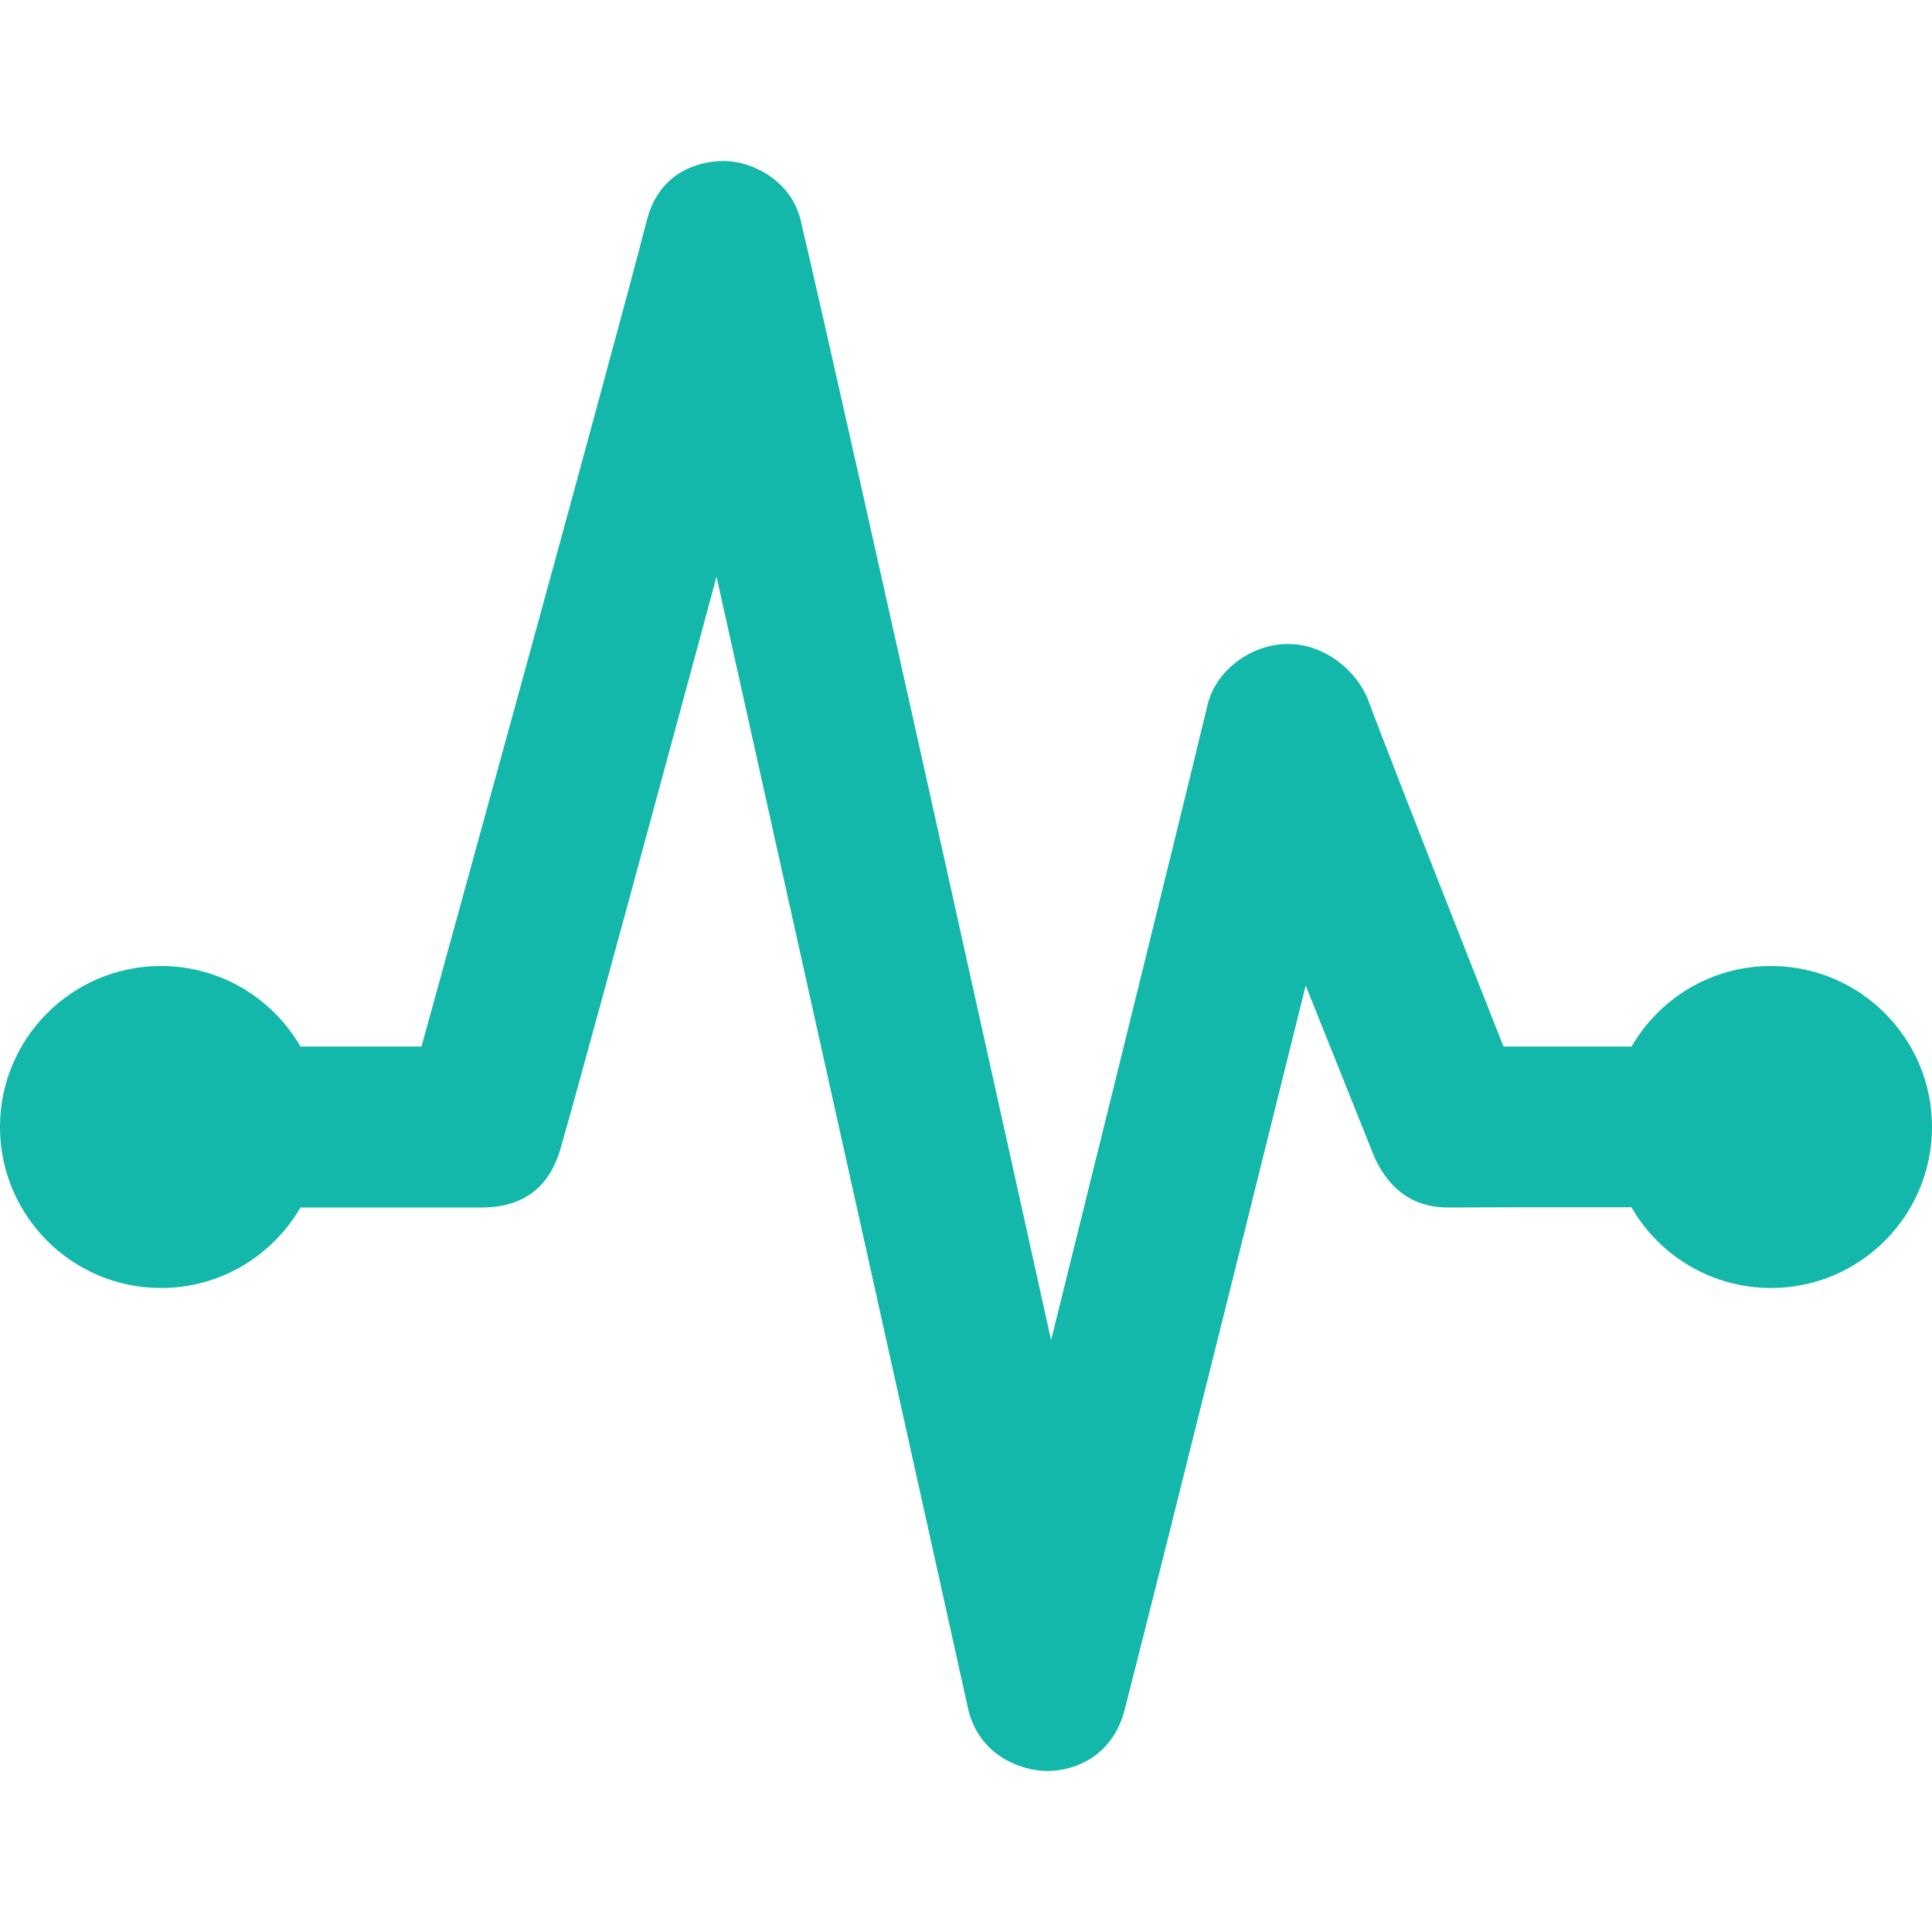
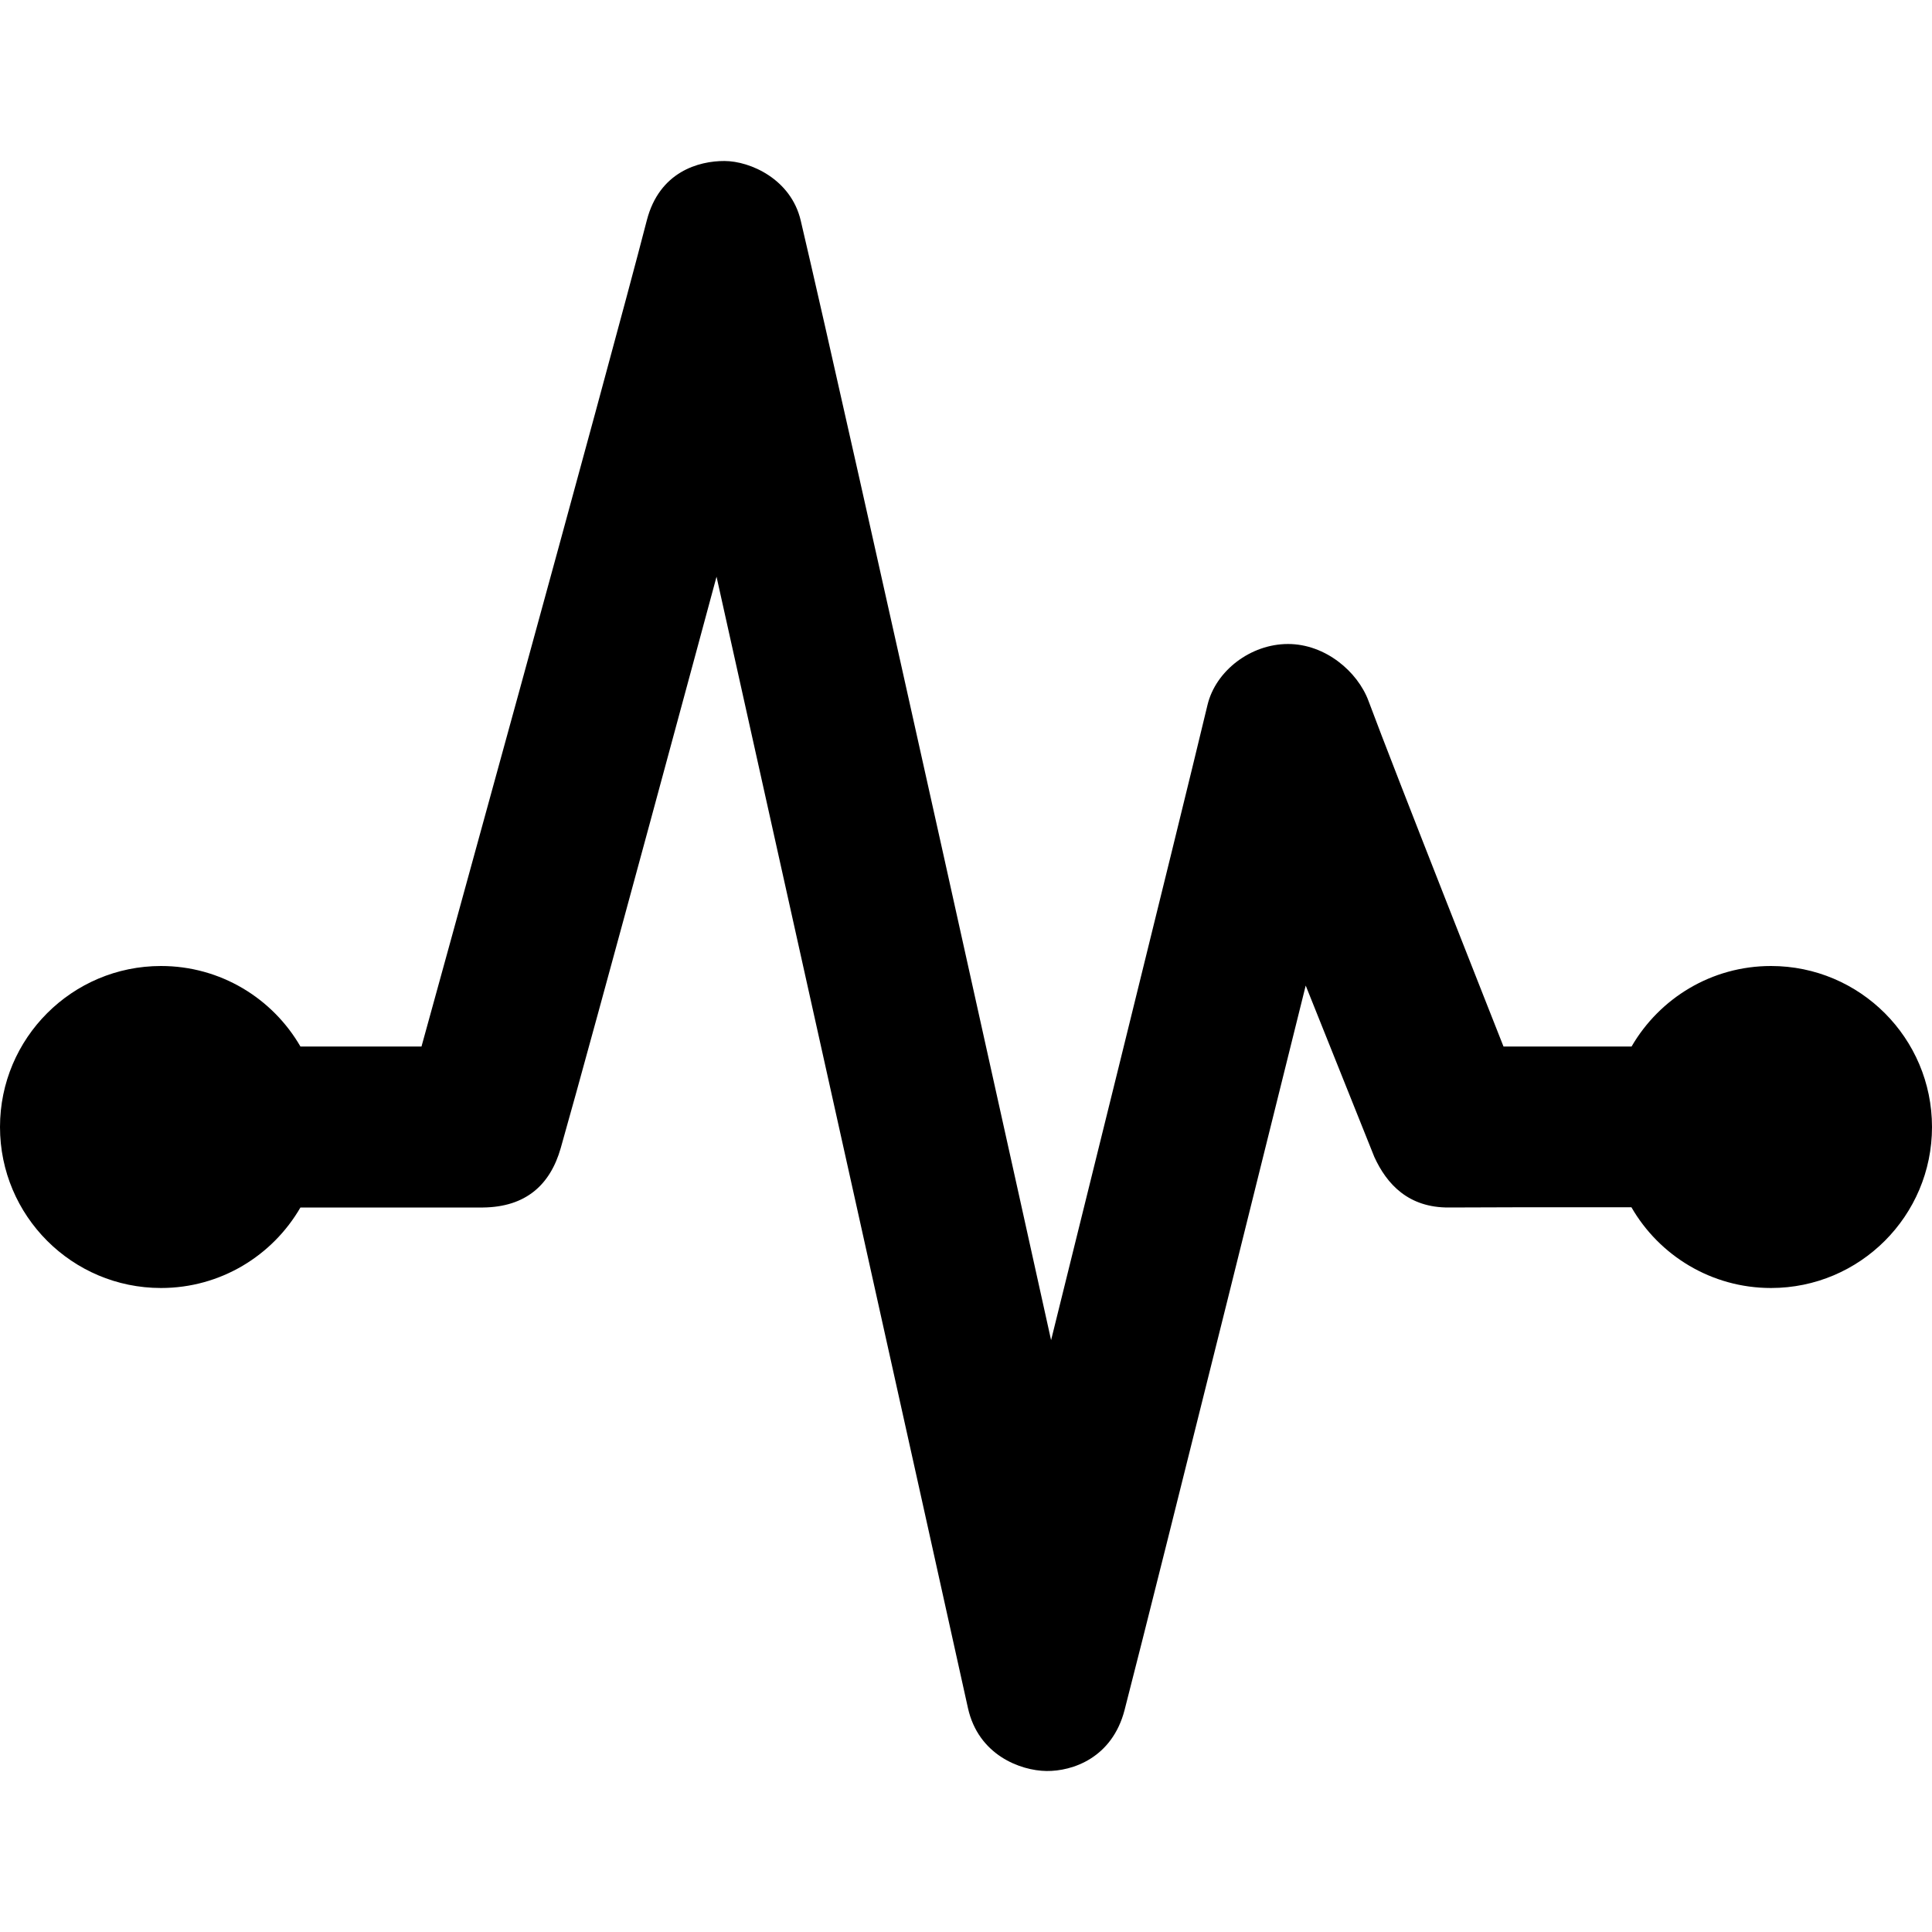
<svg xmlns="http://www.w3.org/2000/svg" enable-background="new 0 0 24 24" height="24" viewBox="0 0 24 24" width="24">
-   <path d="m3.732 13h1.504s2.32-8.403 2.799-10.263c.156-.605.646-.738.965-.737s.826.224.947.74c.581 2.466 3.11 13.908 3.11 13.908s1.597-6.441 1.943-7.891c.102-.425.536-.757 1-.757s.865.343 1 .707c.312.841 1.675 4.287 1.677 4.293h1.591c.347-.598.992-1 1.732-1 1.104 0 2 .896 2 2s-.896 2-2 2c-.741 0-1.389-.404-1.734-1.003-.938-.001-1.855 0-2.266.003-.503.004-.773-.289-.928-.629l-.852-2.128s-1.828 7.366-2.25 8.999c-.154.595-.646.762-.97.758s-.847-.198-.976-.783c-.549-2.486-2.081-9.369-3.123-14.053 0 0-1.555 5.764-1.936 7.1-.13.453-.431.73-.965.736h-2.268c-.346.598-.992 1-1.732 1-1.104 0-2-.896-2-2s.896-2 2-2c.74 0 1.386.402 1.732 1z" fill="#13b8aa" />
+   <path d="m3.732 13h1.504s2.32-8.403 2.799-10.263c.156-.605.646-.738.965-.737s.826.224.947.74c.581 2.466 3.11 13.908 3.11 13.908s1.597-6.441 1.943-7.891c.102-.425.536-.757 1-.757s.865.343 1 .707c.312.841 1.675 4.287 1.677 4.293h1.591c.347-.598.992-1 1.732-1 1.104 0 2 .896 2 2s-.896 2-2 2c-.741 0-1.389-.404-1.734-1.003-.938-.001-1.855 0-2.266.003-.503.004-.773-.289-.928-.629l-.852-2.128s-1.828 7.366-2.25 8.999c-.154.595-.646.762-.97.758s-.847-.198-.976-.783c-.549-2.486-2.081-9.369-3.123-14.053 0 0-1.555 5.764-1.936 7.1-.13.453-.431.73-.965.736h-2.268c-.346.598-.992 1-1.732 1-1.104 0-2-.896-2-2s.896-2 2-2c.74 0 1.386.402 1.732 1z" fill="currentColor" />
</svg>
